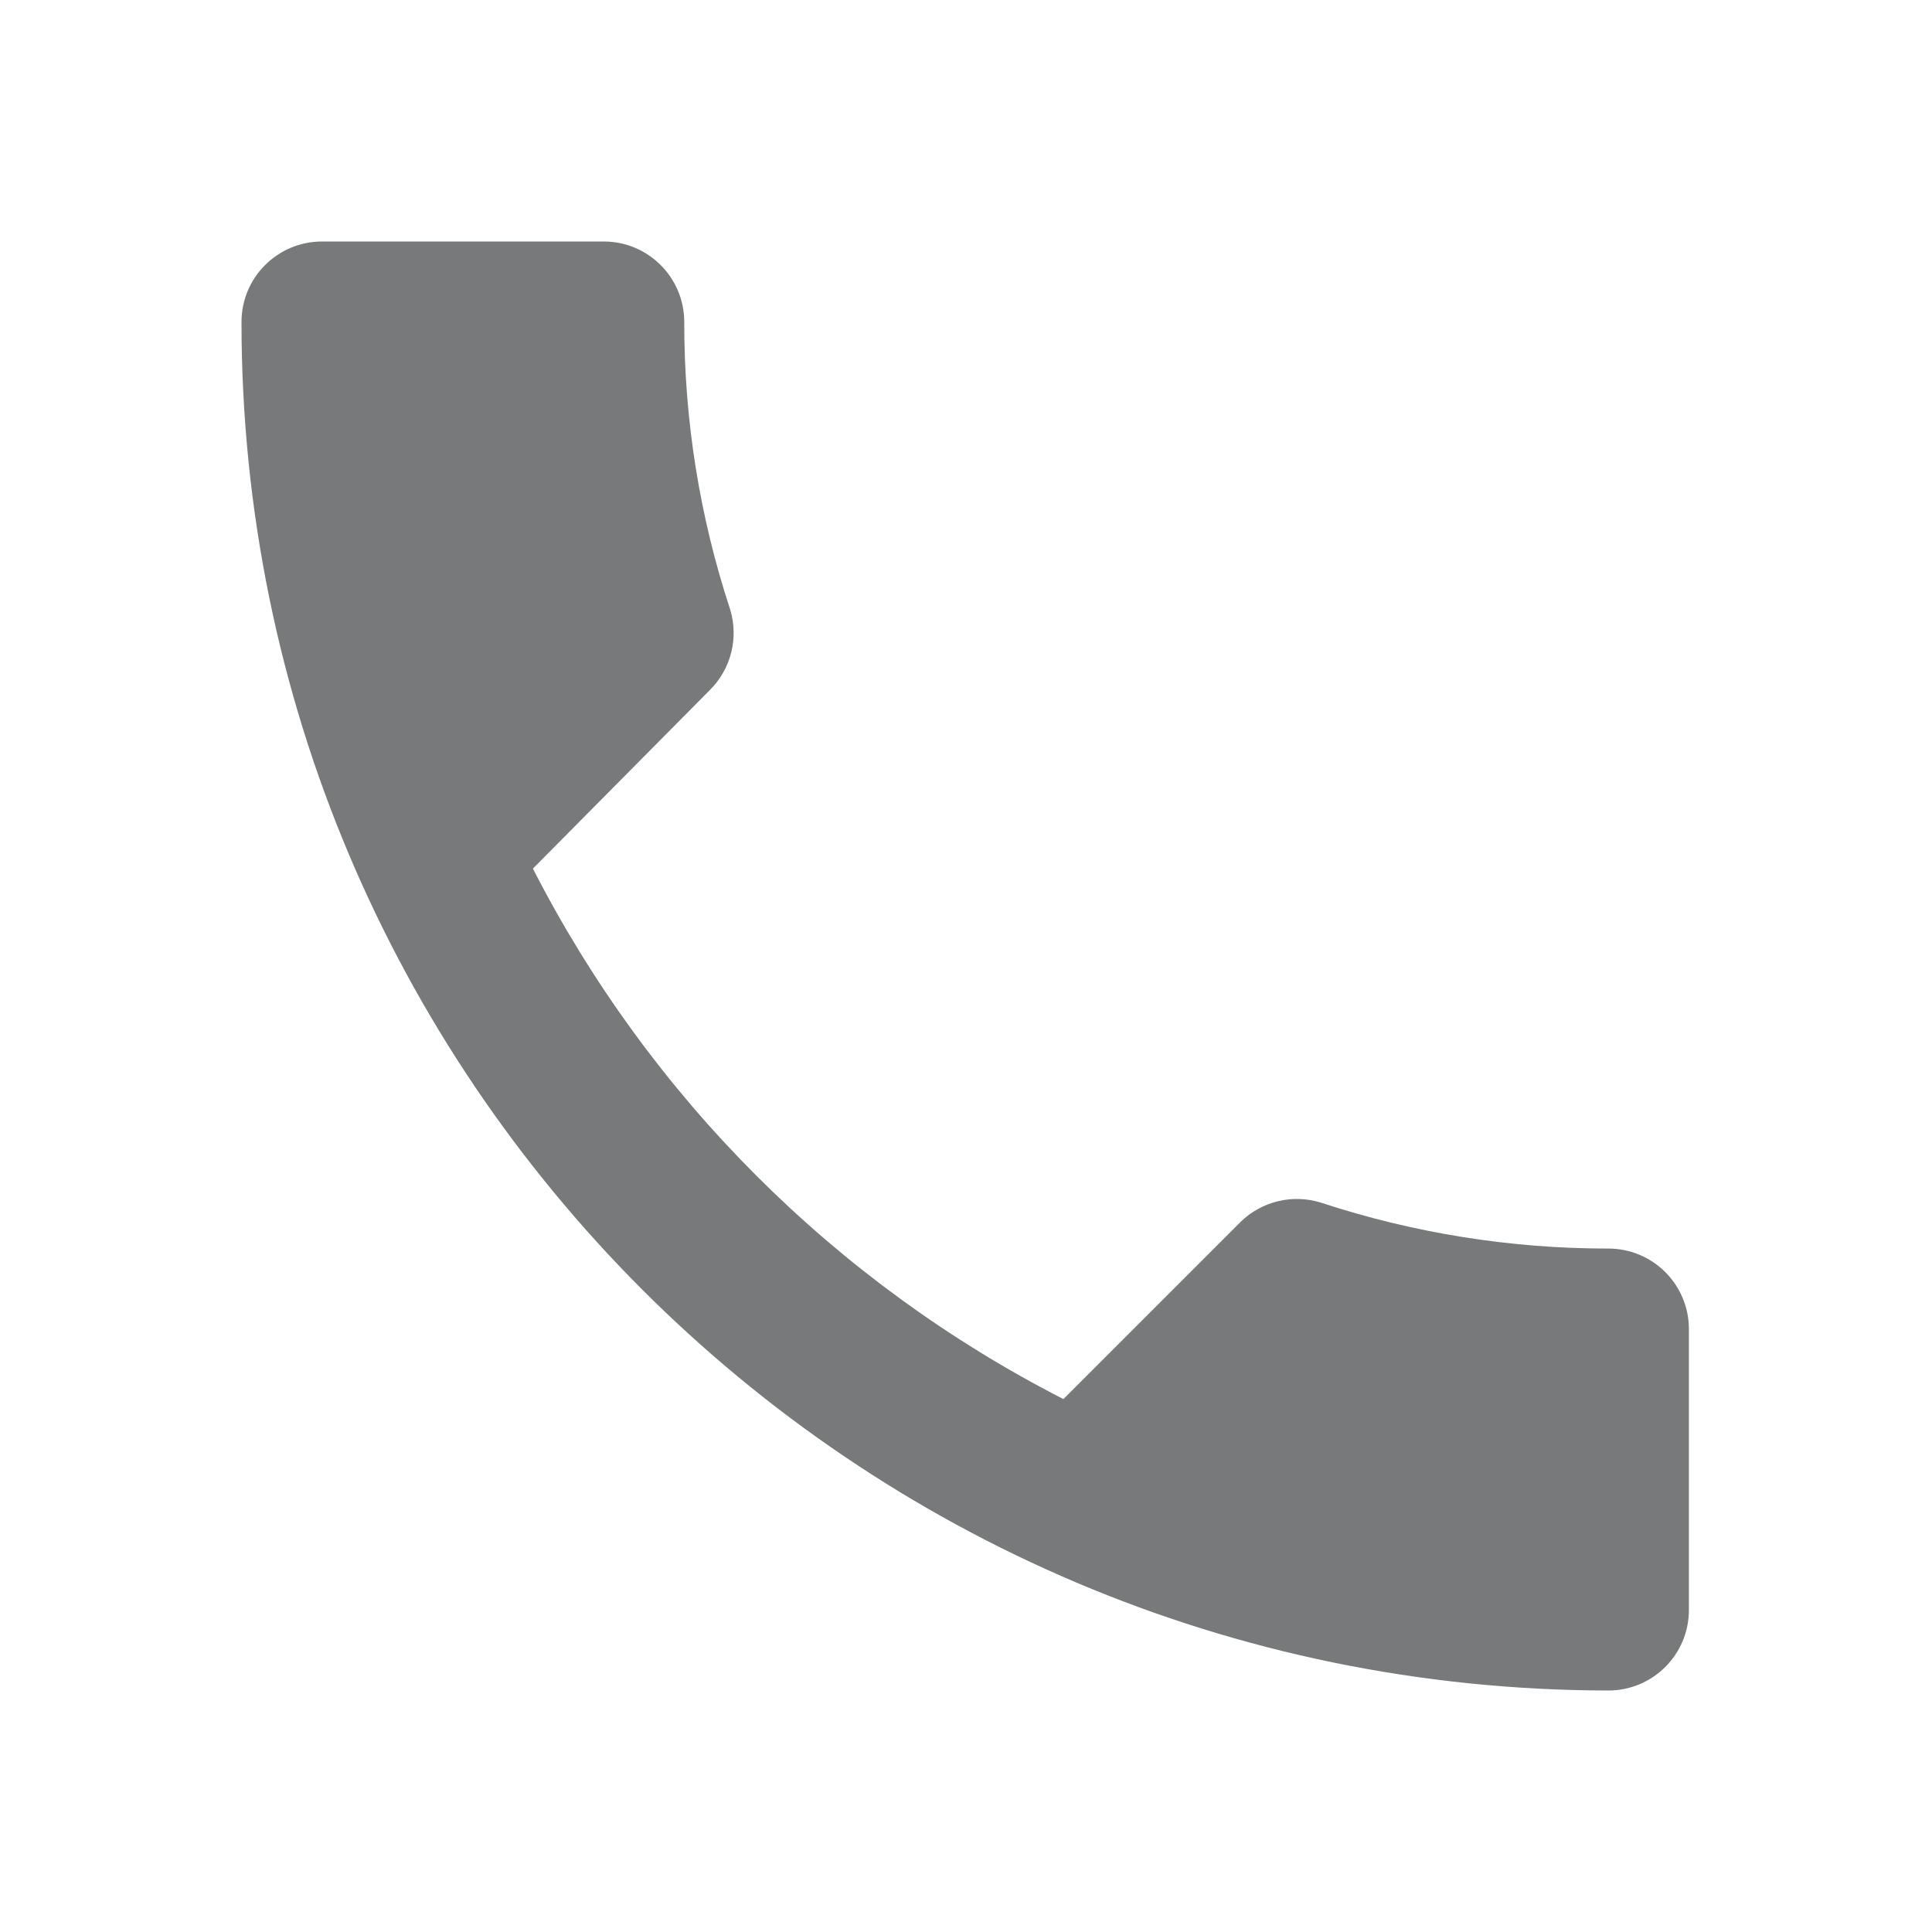
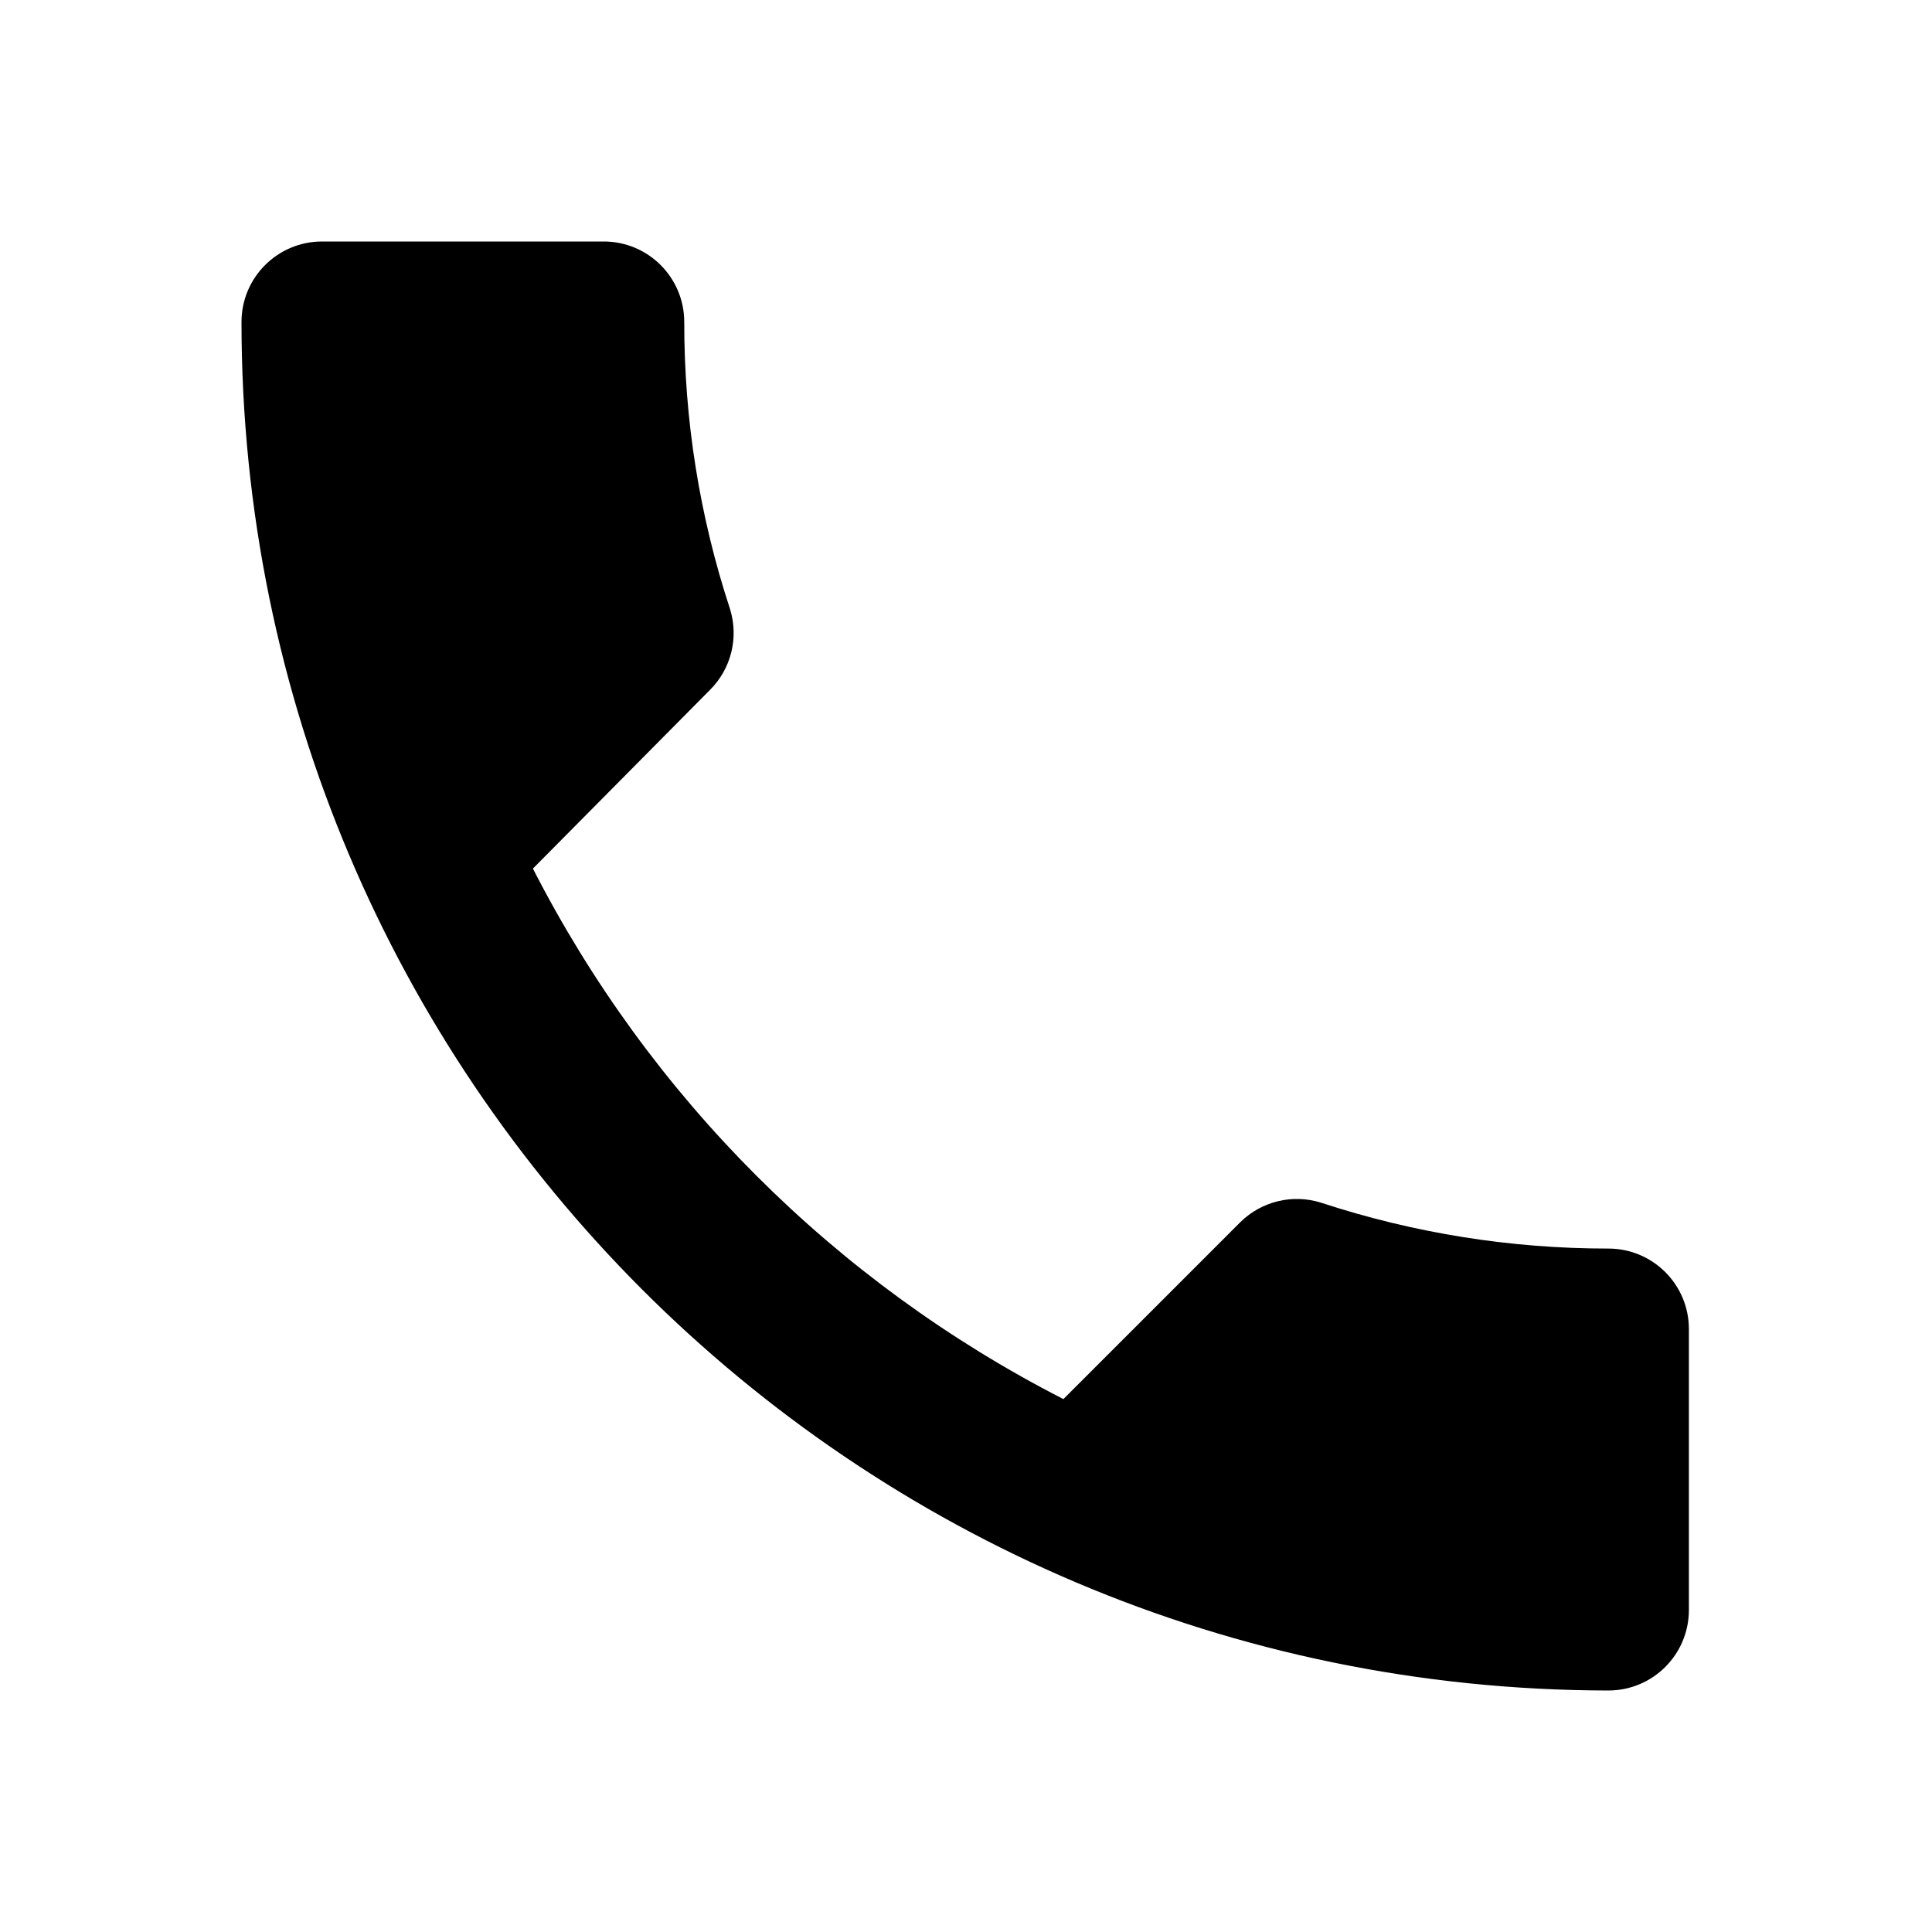
<svg xmlns="http://www.w3.org/2000/svg" id="Layer_1" data-name="Layer 1" viewBox="0 0 24 24">
  <defs>
-     <style>.cls-1{fill:none;}.cls-2{fill:#77797a;}</style>
+     <style>.cls-1{fill:none;}</style>
  </defs>
  <path class="cls-1" d="M0,0H24V24H0Z" />
  <path class="cls-2" d="M6.62,10.79a15.15,15.15,0,0,0,6.59,6.59l2.2-2.2a1,1,0,0,1,1-.24,11.41,11.41,0,0,0,3.57.57,1,1,0,0,1,1,1V20a1,1,0,0,1-1,1A17,17,0,0,1,3,4,1,1,0,0,1,4,3H7.5a1,1,0,0,1,1,1,11.36,11.36,0,0,0,.57,3.57,1,1,0,0,1-.25,1Z" />
</svg>
